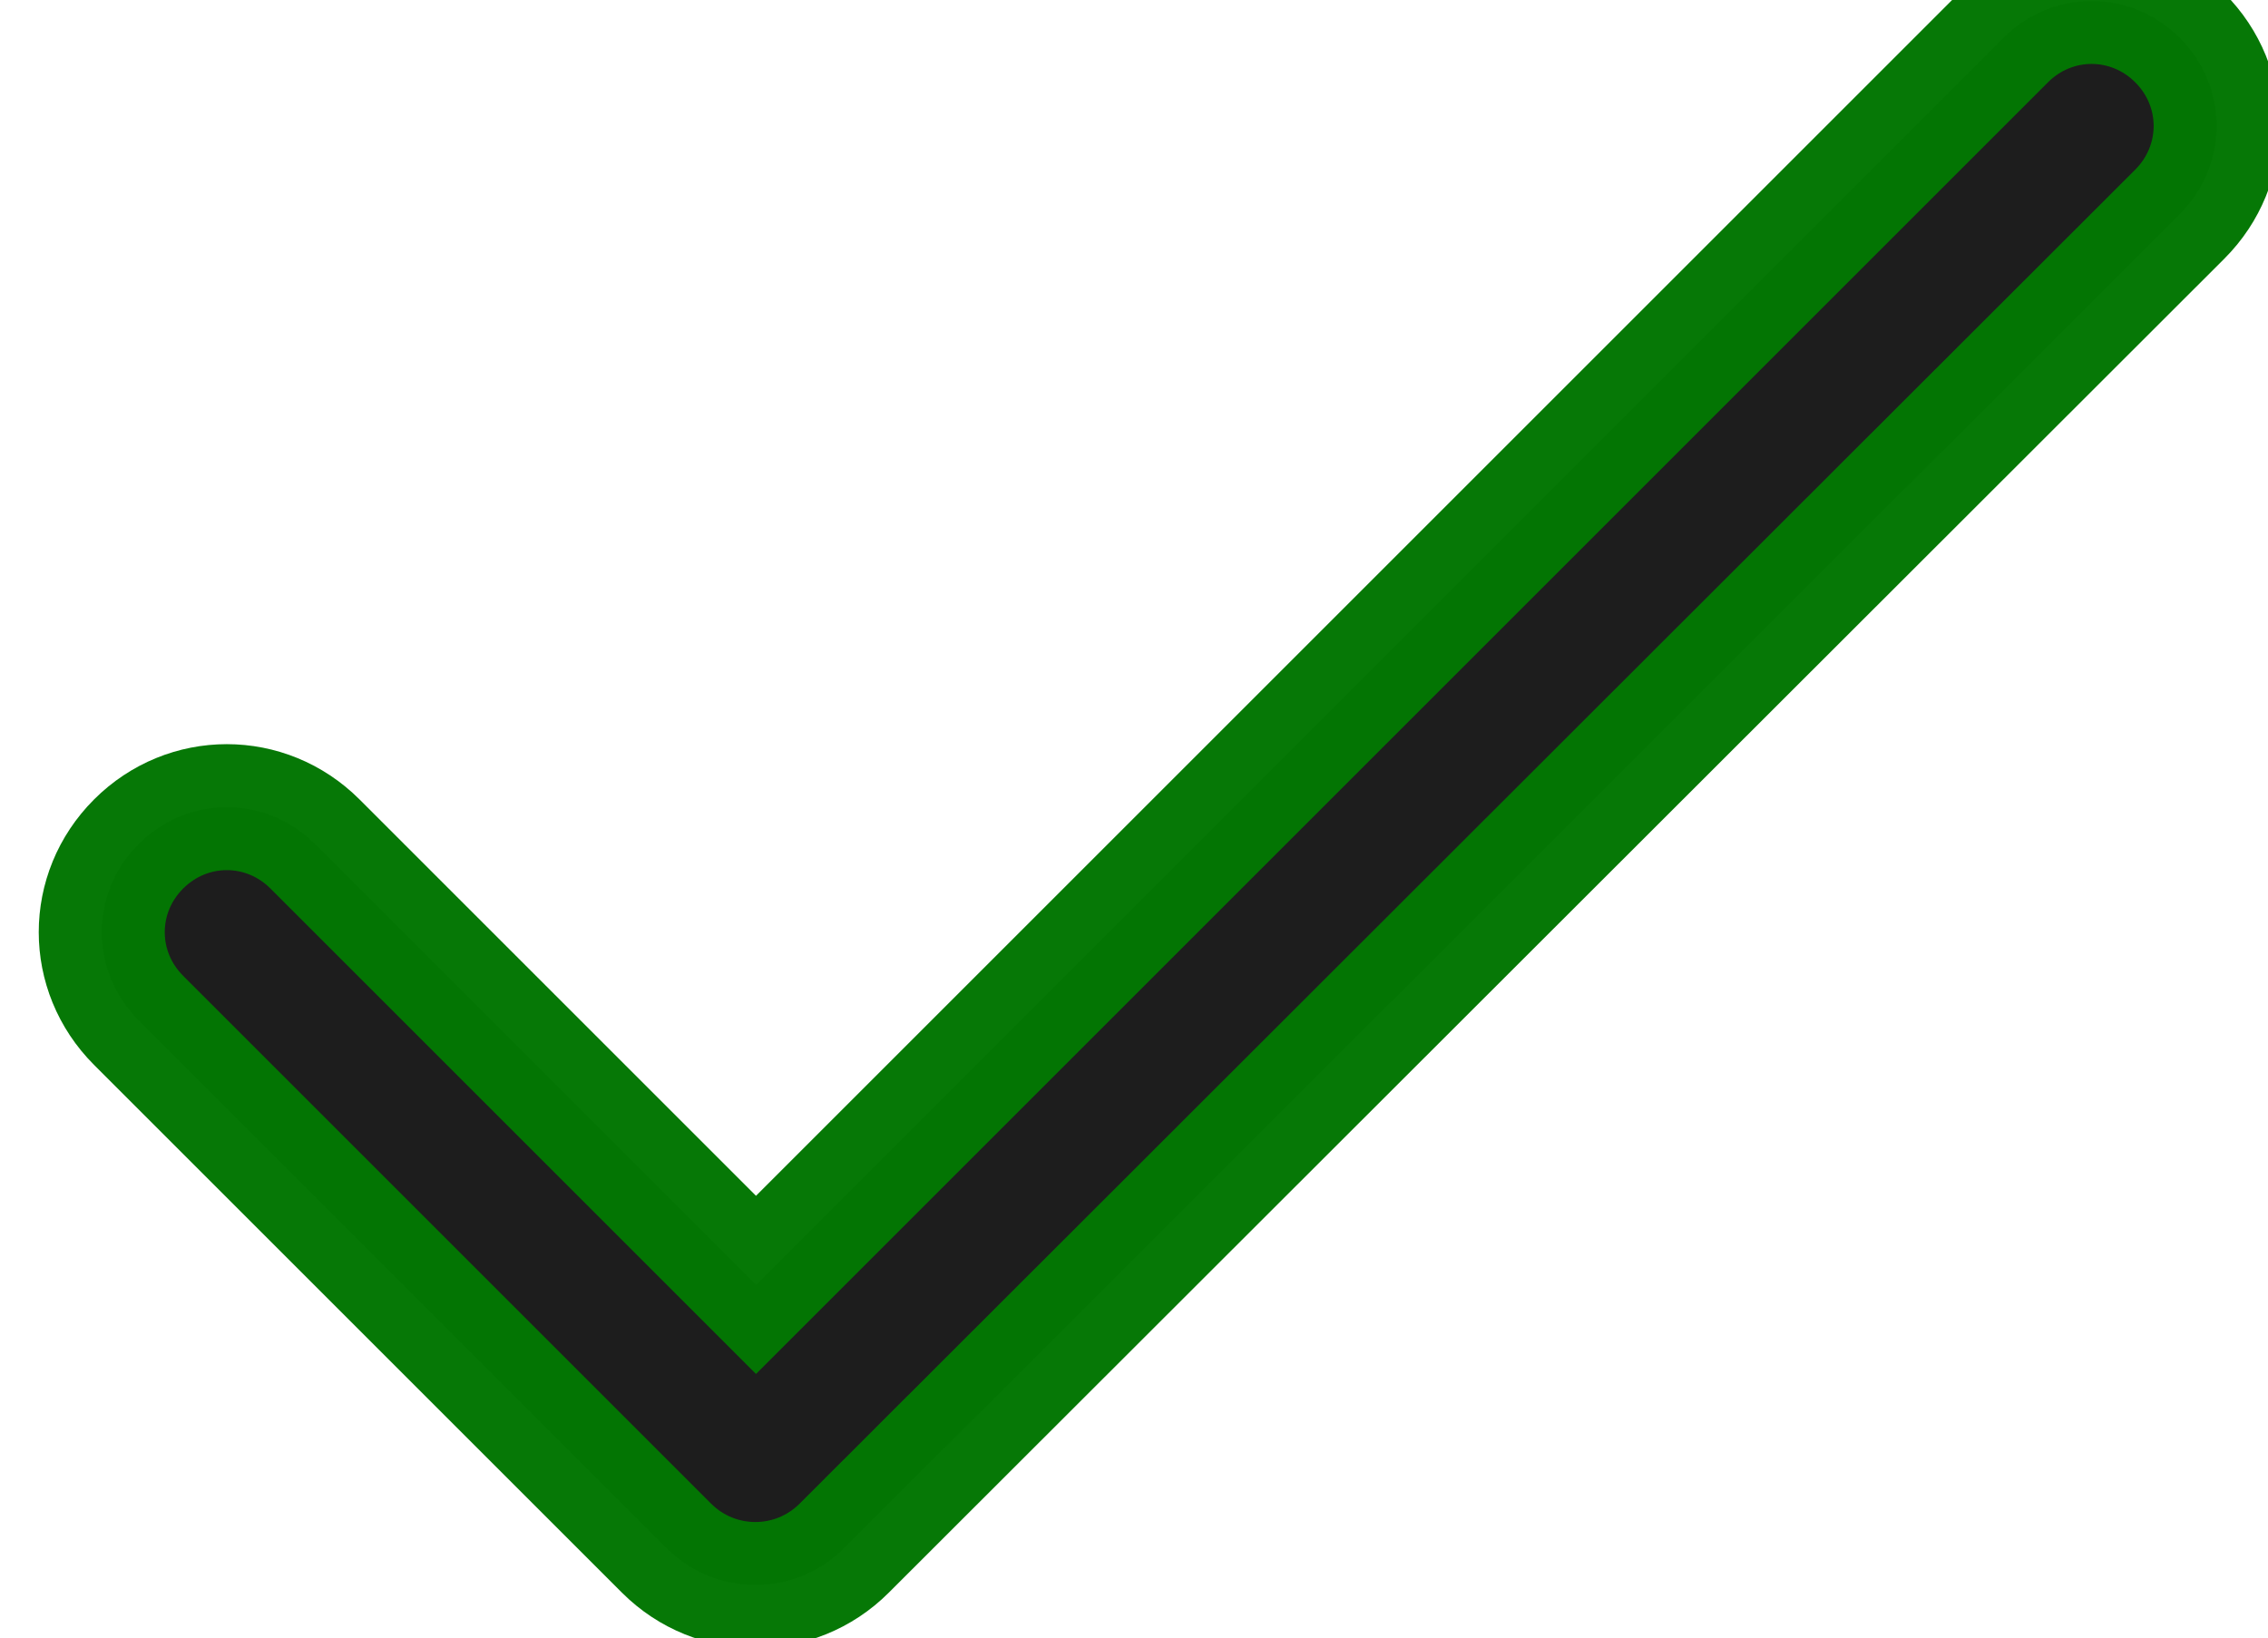
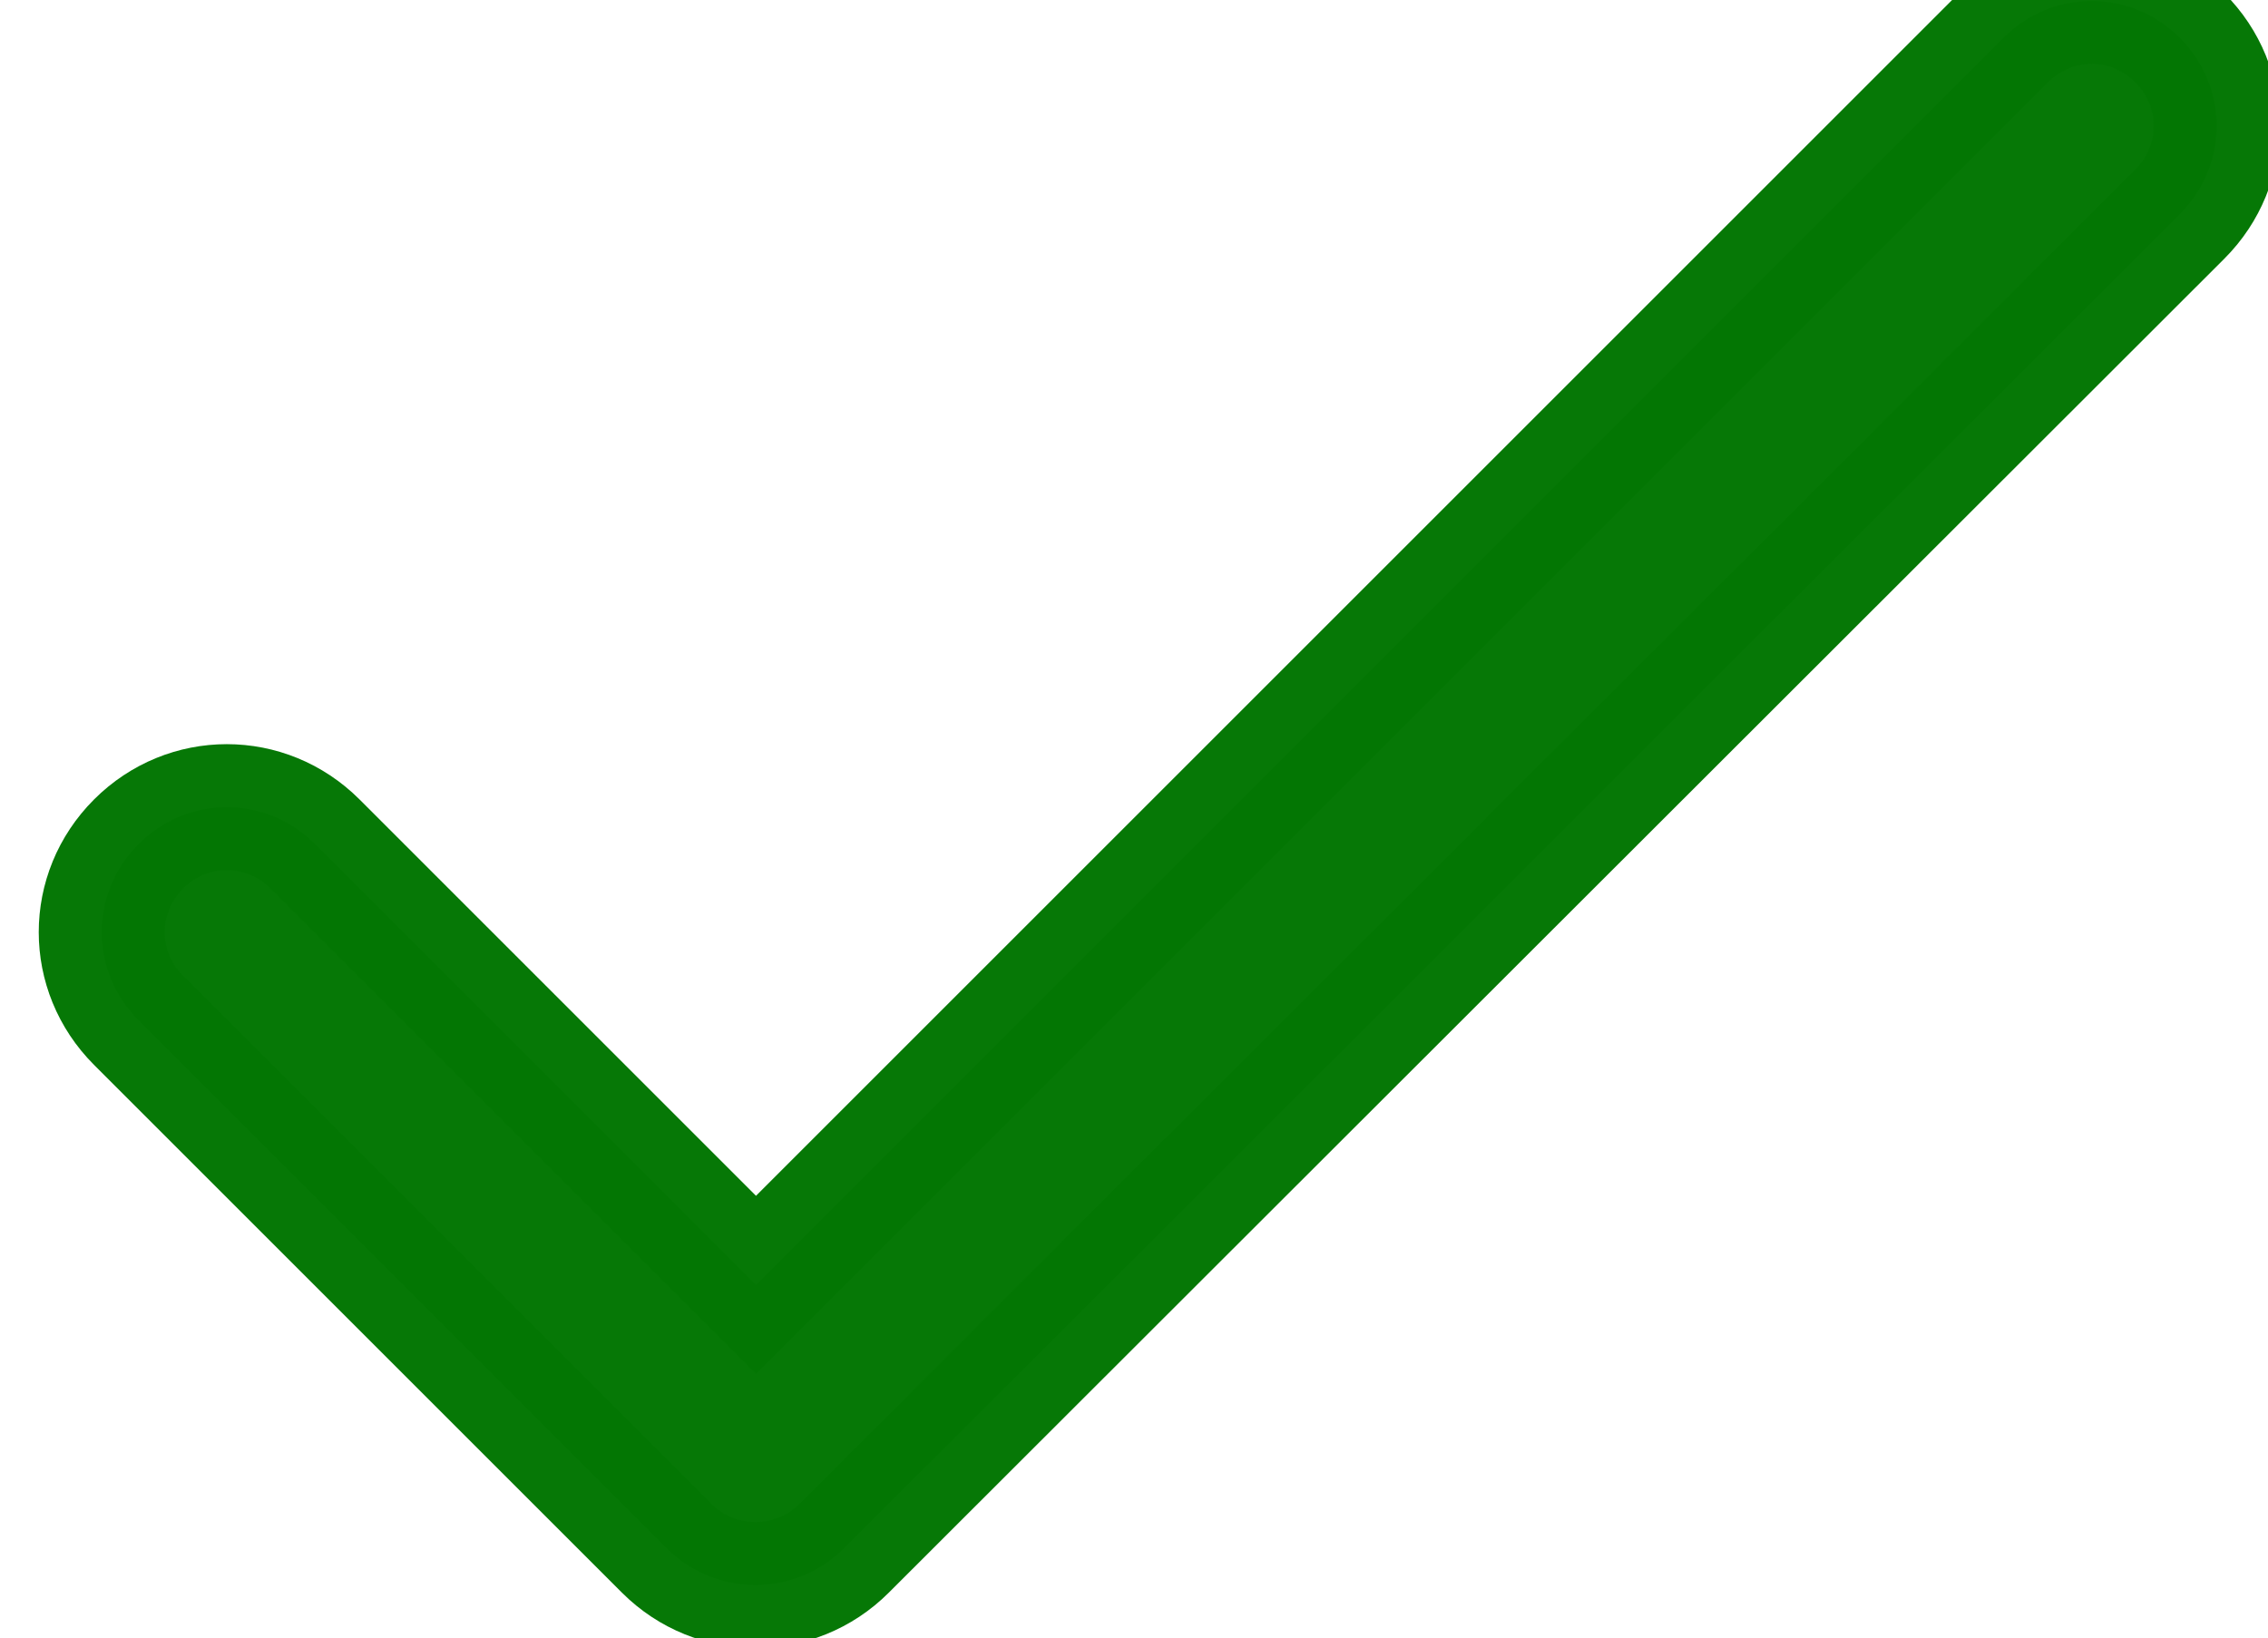
<svg xmlns="http://www.w3.org/2000/svg" width="18px" height="13px" viewBox="0 0 18 13" version="1.1">
  <g id="Icons" stroke="#047604FC" stroke-width="1" fill="none" fill-rule="evenodd">
    <g id="Rounded" transform="translate(-443, -248)">
      <g id="Action" transform="translate(100, 100)">
        <g id="-Round-/-Action-/-done" transform="translate(340, 142)">
          <g transform="translate(0, 0)">
            <polygon id="Path" points="0 0 24 0 24 24 0 24" />
-             <path d="M9,16.2 L5.5,12.7 C5.11,12.31 4.49,12.31 4.1,12.7 C3.71,13.09 3.71,13.71 4.1,14.1 L8.29,18.29 C8.68,18.68 9.31,18.68 9.7,18.29 L20.3,7.7 C20.69,7.31 20.69,6.69 20.3,6.3 C19.91,5.91 19.29,5.91 18.9,6.3 L9,16.2 Z" id="🔹Icon-Color" fill="#1D1D1D" />
+             <path d="M9,16.2 L5.5,12.7 C5.11,12.31 4.49,12.31 4.1,12.7 C3.71,13.09 3.71,13.71 4.1,14.1 L8.29,18.29 C8.68,18.68 9.31,18.68 9.7,18.29 L20.3,7.7 C20.69,7.31 20.69,6.69 20.3,6.3 C19.91,5.91 19.29,5.91 18.9,6.3 L9,16.2 Z" id="🔹Icon-Color" fill="#047604FC" />
          </g>
        </g>
      </g>
    </g>
  </g>
</svg>
